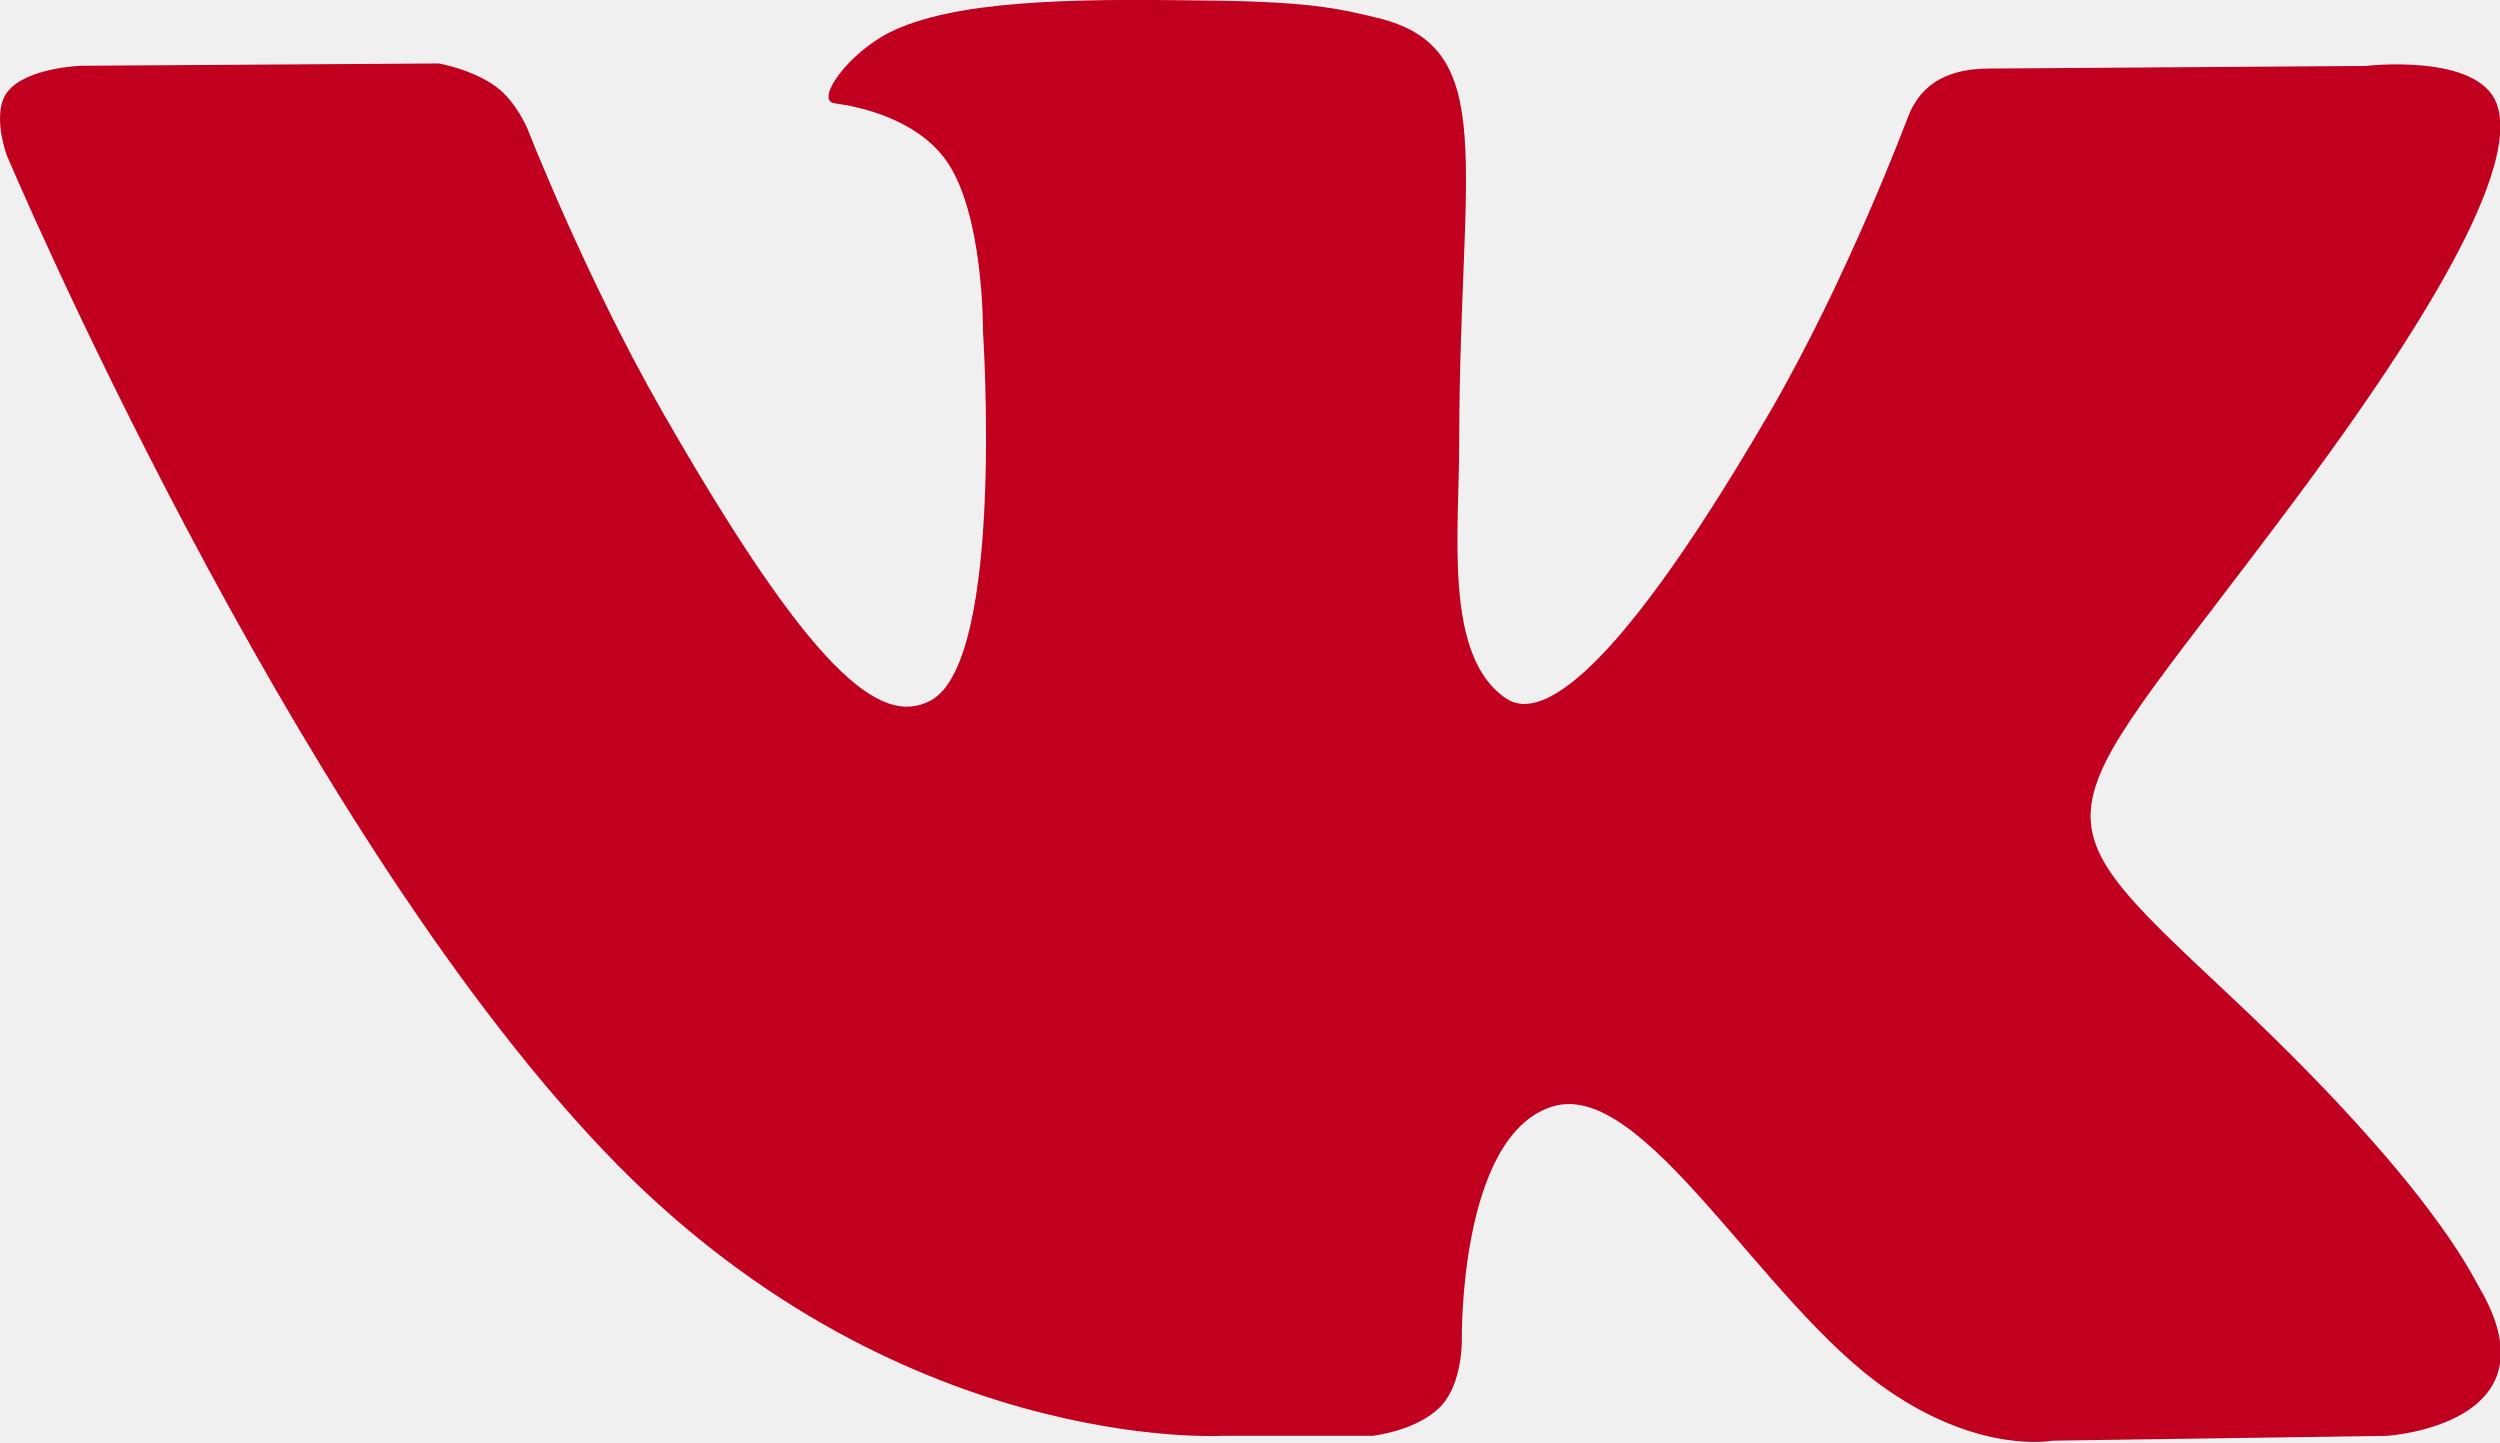
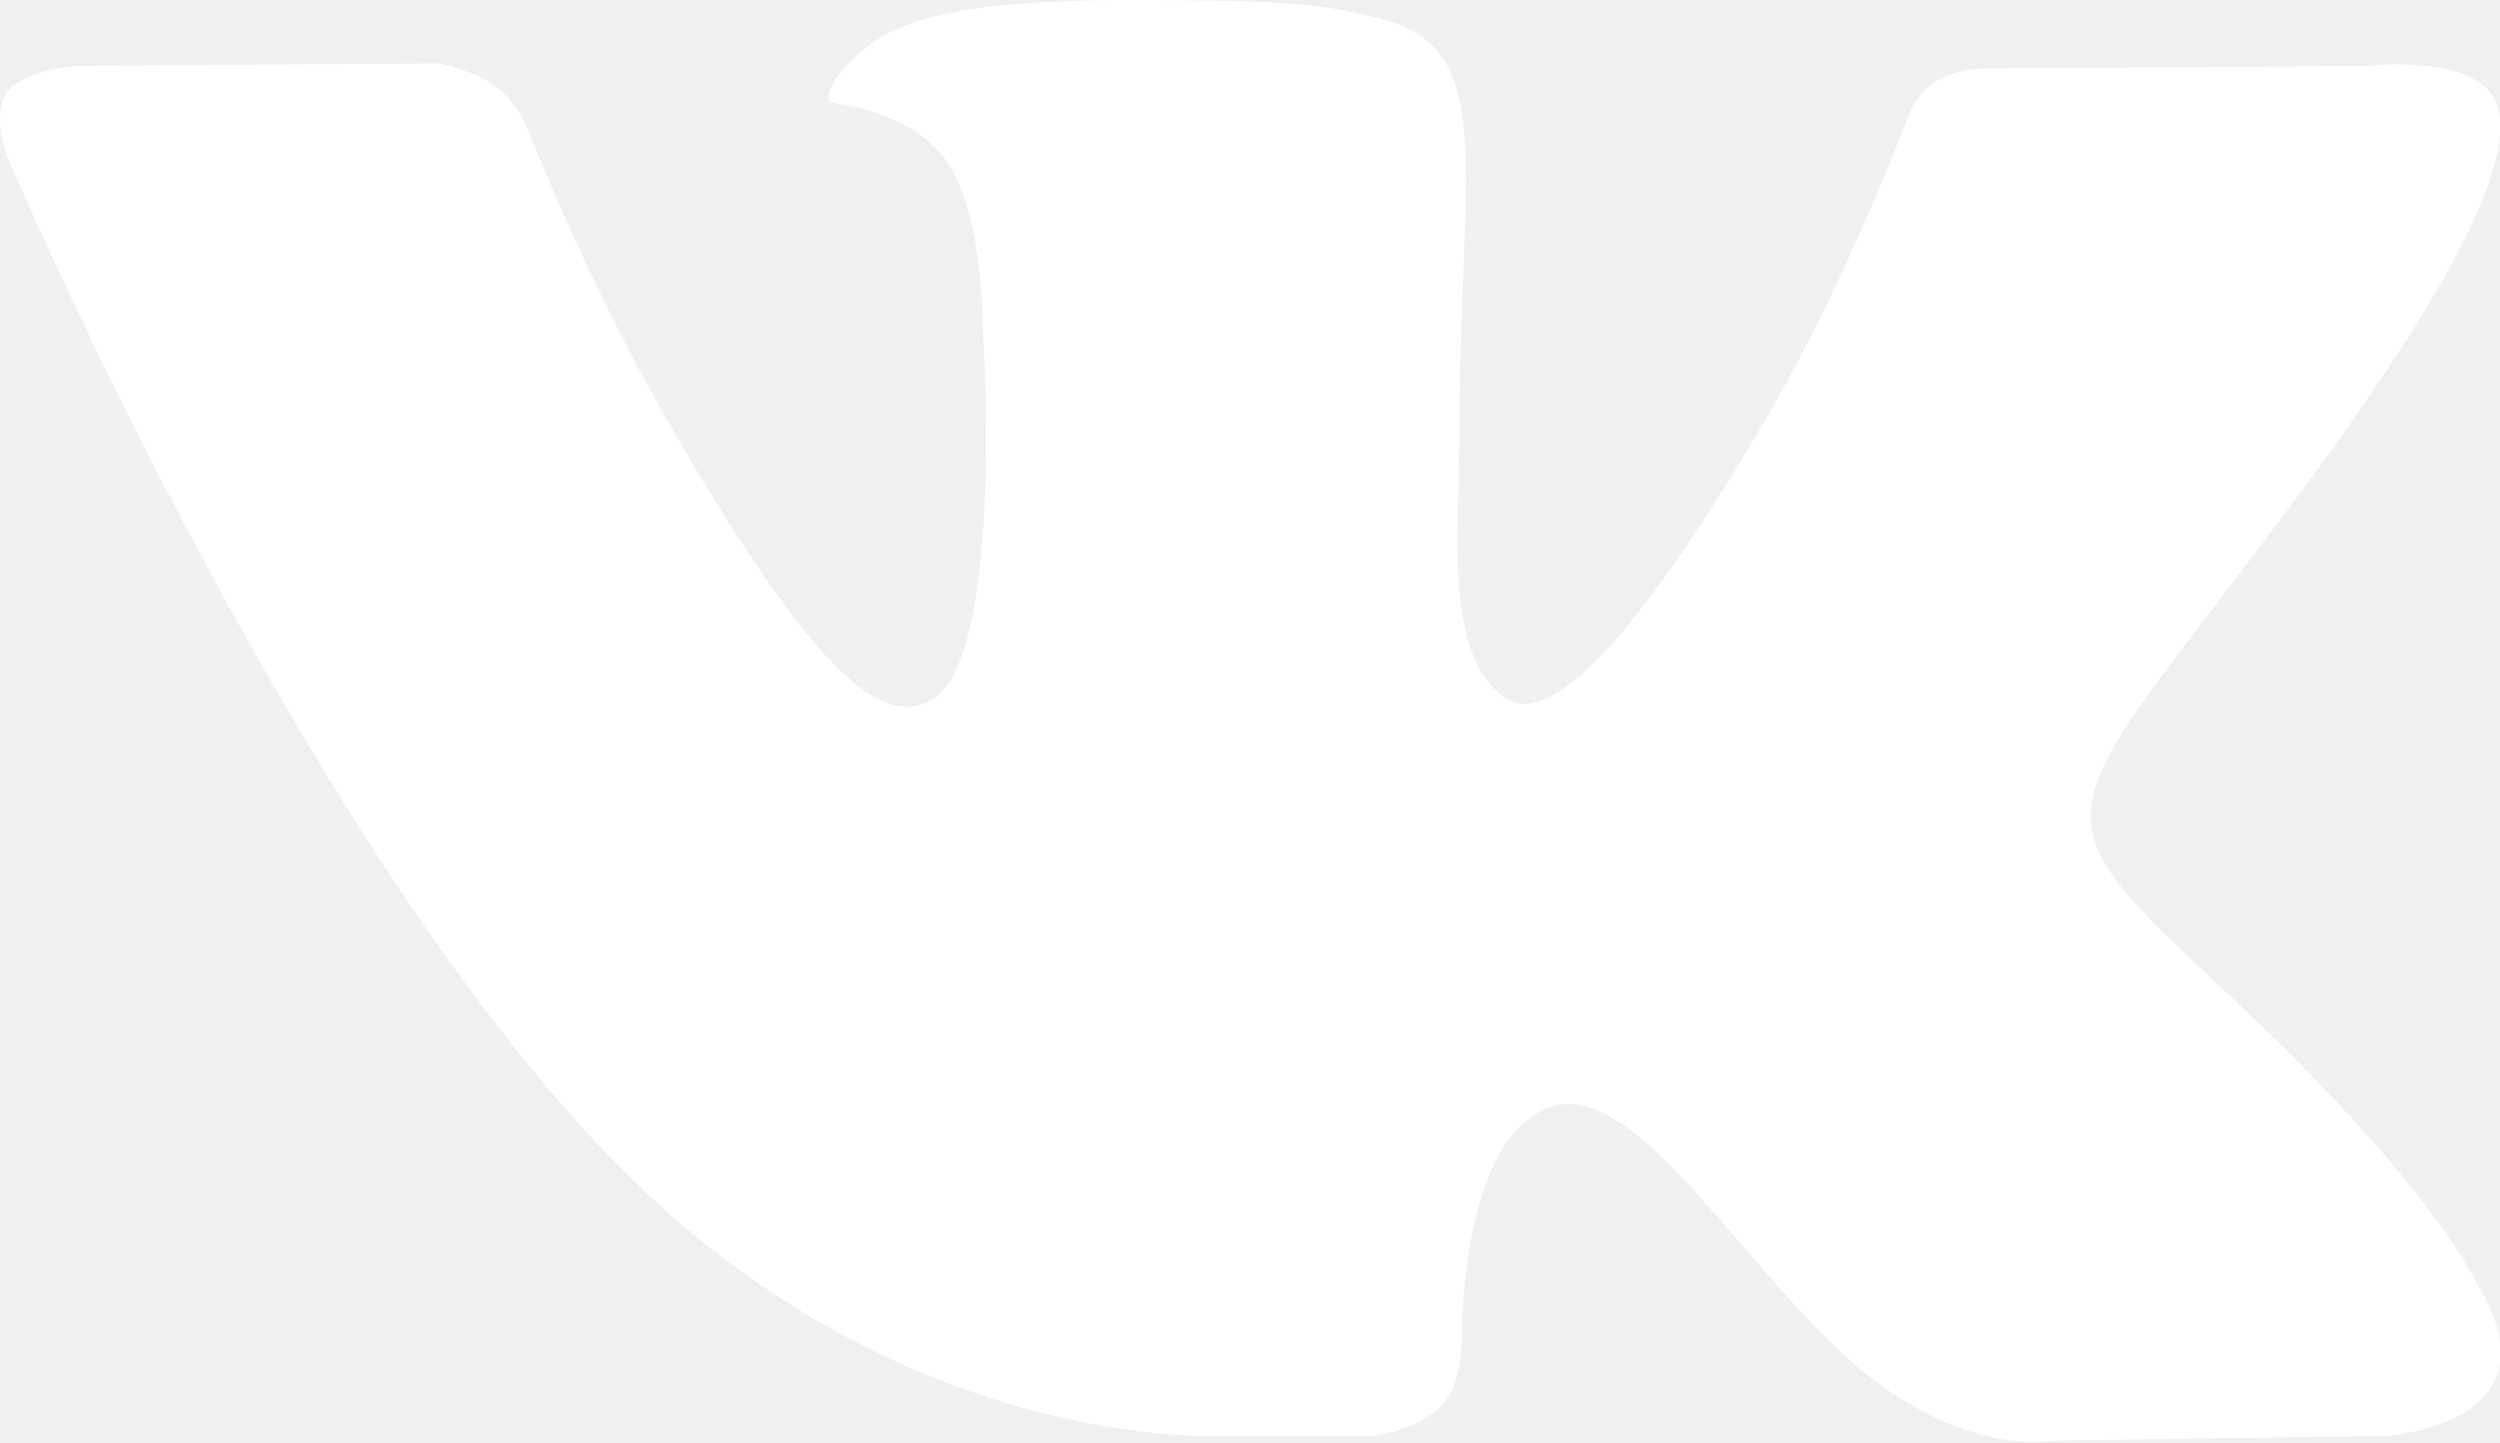
<svg xmlns="http://www.w3.org/2000/svg" width="26" height="15" viewBox="0 0 26 15">
-   <path fill="#c10020" d="M16.138 11.51c.956-.309 2.18 2.04 3.483 2.939.978.681 1.727.534 1.727.534l3.473-.05s1.815-.112.957-1.554c-.071-.12-.503-1.069-2.585-3.022-2.177-2.043-1.882-1.712.739-5.244 1.597-2.153 2.236-3.468 2.036-4.028-.192-.539-1.365-.399-1.365-.399L20.69.713c-.381.001-.704.119-.851.515-.003.004-.621 1.666-1.445 3.079-1.741 2.989-2.436 3.148-2.724 2.961-.661-.433-.494-1.737-.494-2.664 0-2.897.432-4.105-.846-4.417-.427-.104-.739-.172-1.828-.182-1.392-.021-2.574 0-3.244.329-.445.223-.786.712-.579.74.26.035.843.16 1.155.586.401.552.389 1.789.389 1.789s.229 3.411-.54 3.834c-.528.29-1.25-.302-2.803-3.016-.793-1.388-1.392-2.922-1.392-2.922s-.116-.285-.326-.441c-.25-.185-.6-.244-.6-.244L.848.684S.29.7.085.946c-.182.218-.015.668-.015.668s2.909 6.881 6.203 10.347c3.02 3.182 6.452 2.971 6.452 2.971h1.555s.469-.054.709-.312c.224-.24.214-.691.214-.691s-.031-2.109.935-2.419z" />
+   <path fill="#ffffff" d="M16.138 11.51c.956-.309 2.18 2.04 3.483 2.939.978.681 1.727.534 1.727.534l3.473-.05s1.815-.112.957-1.554c-.071-.12-.503-1.069-2.585-3.022-2.177-2.043-1.882-1.712.739-5.244 1.597-2.153 2.236-3.468 2.036-4.028-.192-.539-1.365-.399-1.365-.399L20.69.713c-.381.001-.704.119-.851.515-.003.004-.621 1.666-1.445 3.079-1.741 2.989-2.436 3.148-2.724 2.961-.661-.433-.494-1.737-.494-2.664 0-2.897.432-4.105-.846-4.417-.427-.104-.739-.172-1.828-.182-1.392-.021-2.574 0-3.244.329-.445.223-.786.712-.579.74.26.035.843.16 1.155.586.401.552.389 1.789.389 1.789s.229 3.411-.54 3.834c-.528.29-1.25-.302-2.803-3.016-.793-1.388-1.392-2.922-1.392-2.922s-.116-.285-.326-.441c-.25-.185-.6-.244-.6-.244L.848.684S.29.7.085.946c-.182.218-.015.668-.015.668s2.909 6.881 6.203 10.347c3.02 3.182 6.452 2.971 6.452 2.971h1.555s.469-.054.709-.312c.224-.24.214-.691.214-.691s-.031-2.109.935-2.419z" />
</svg>
